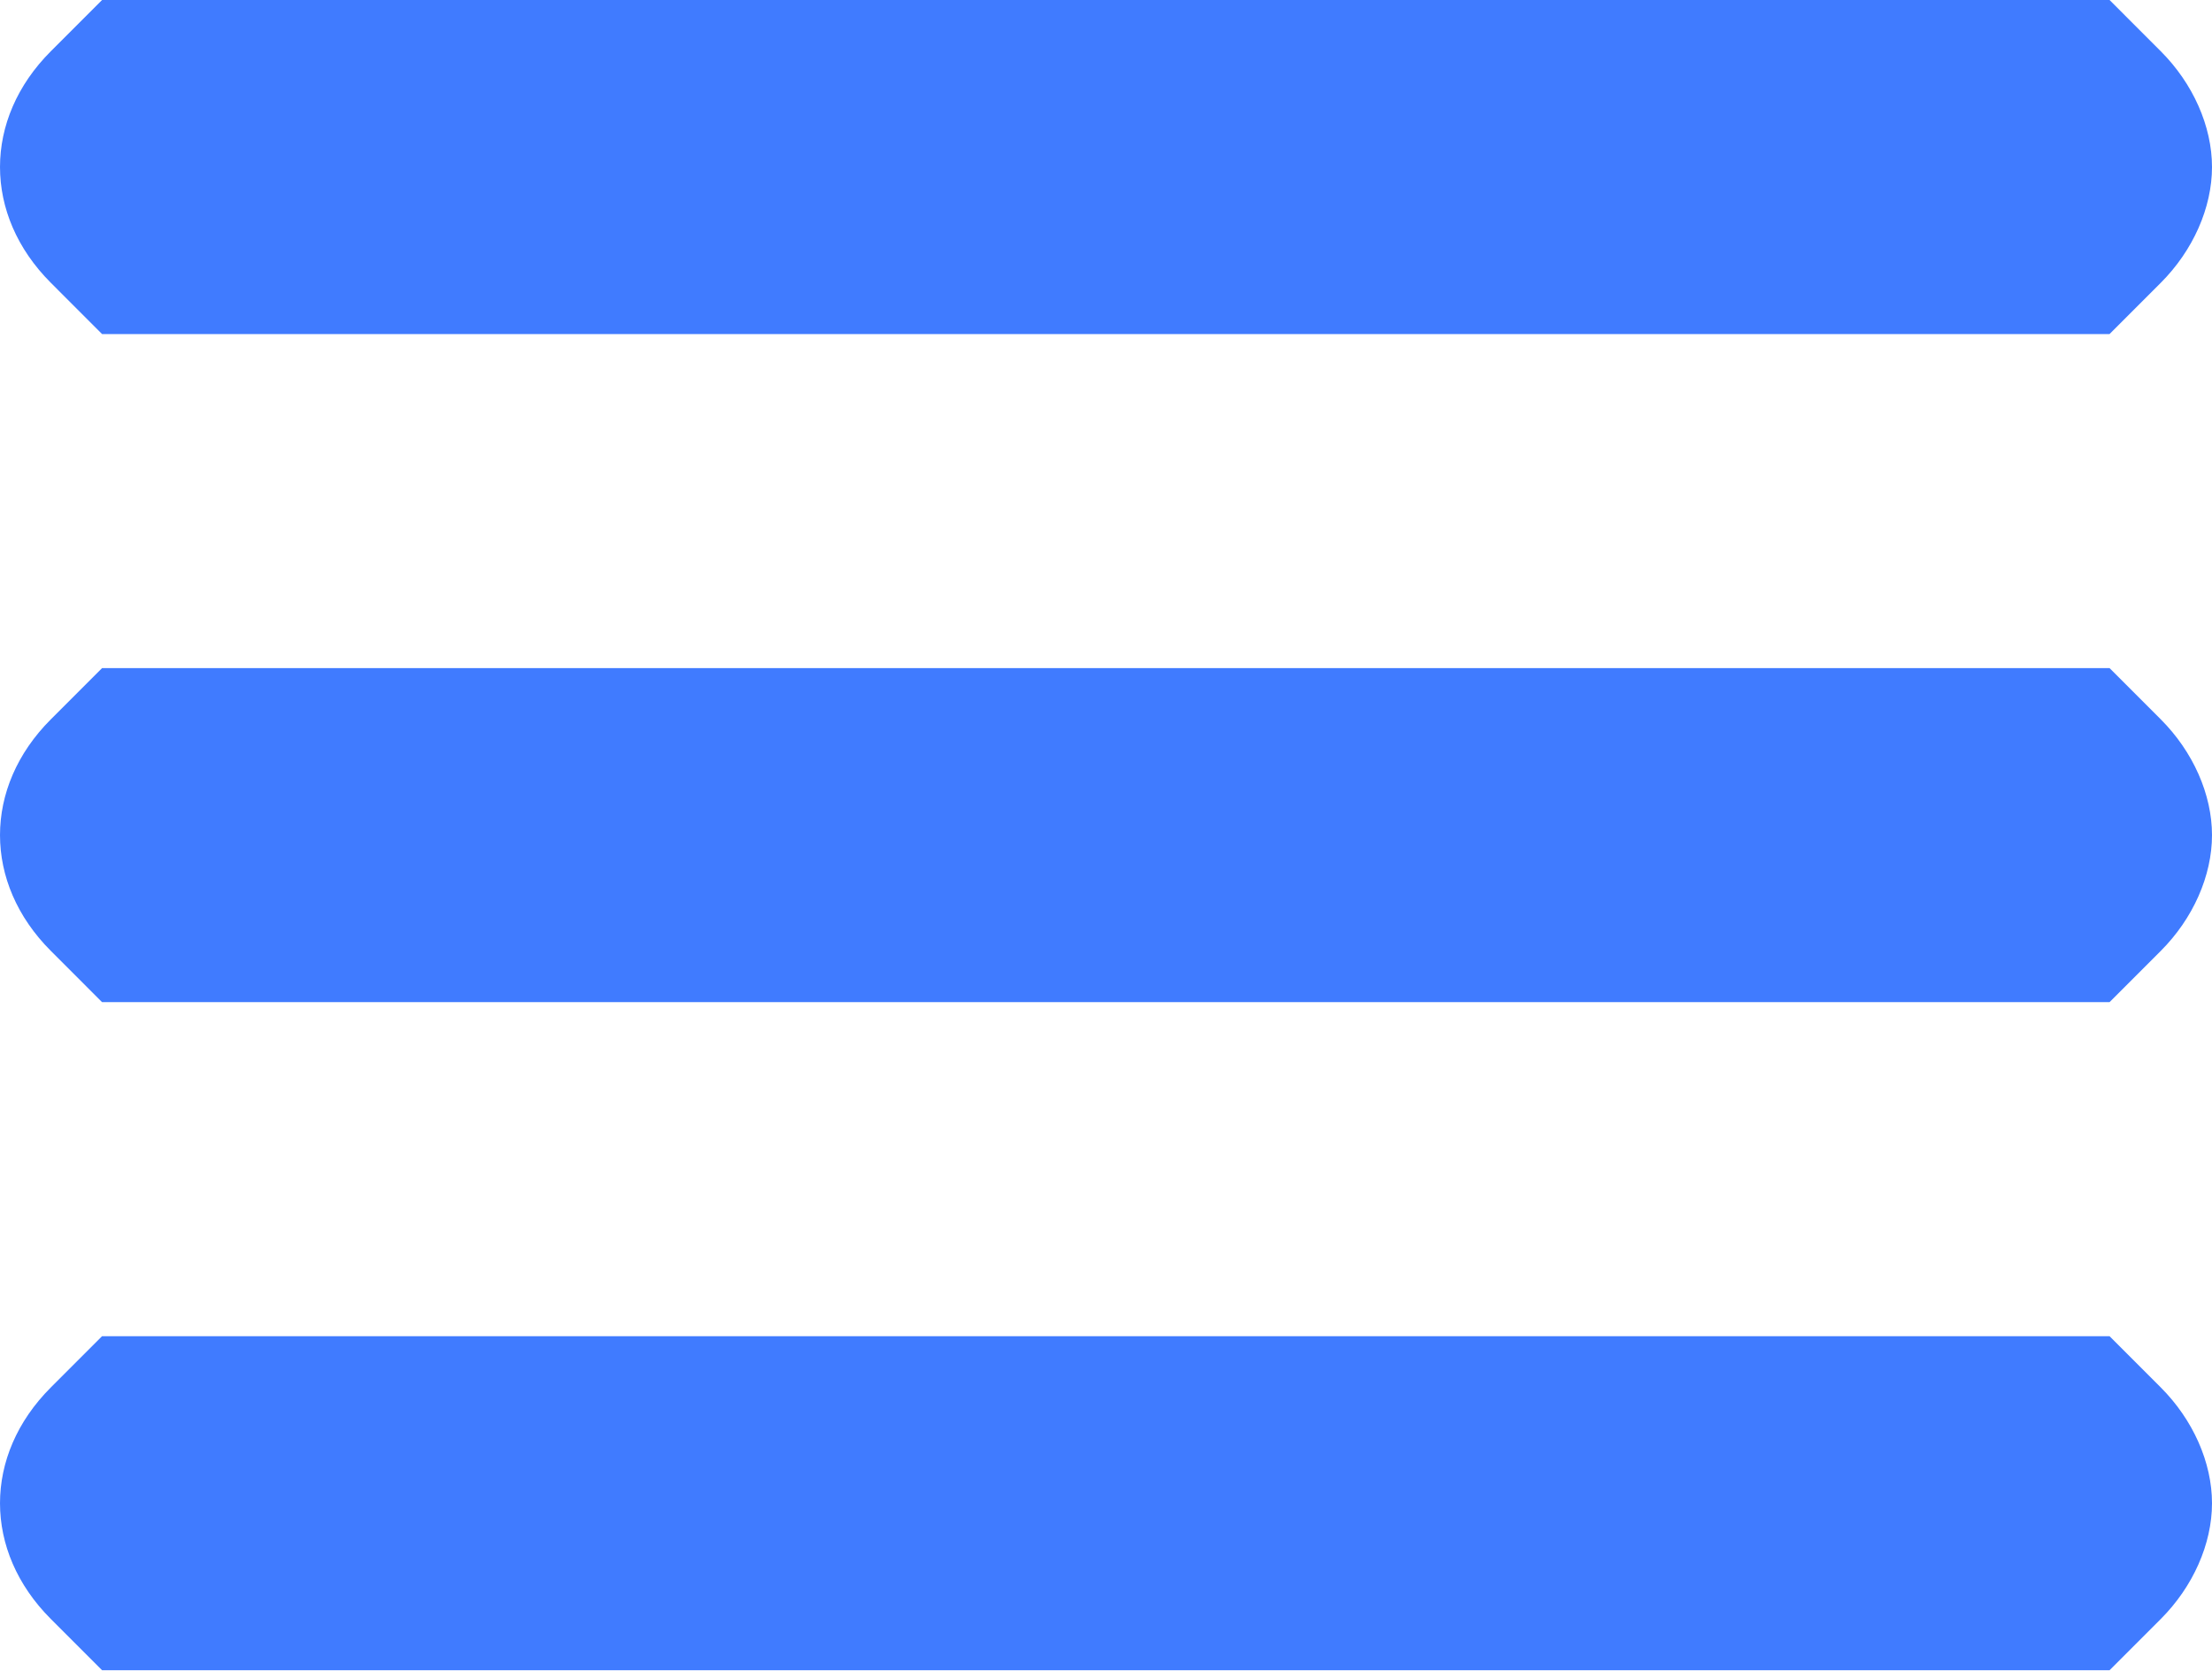
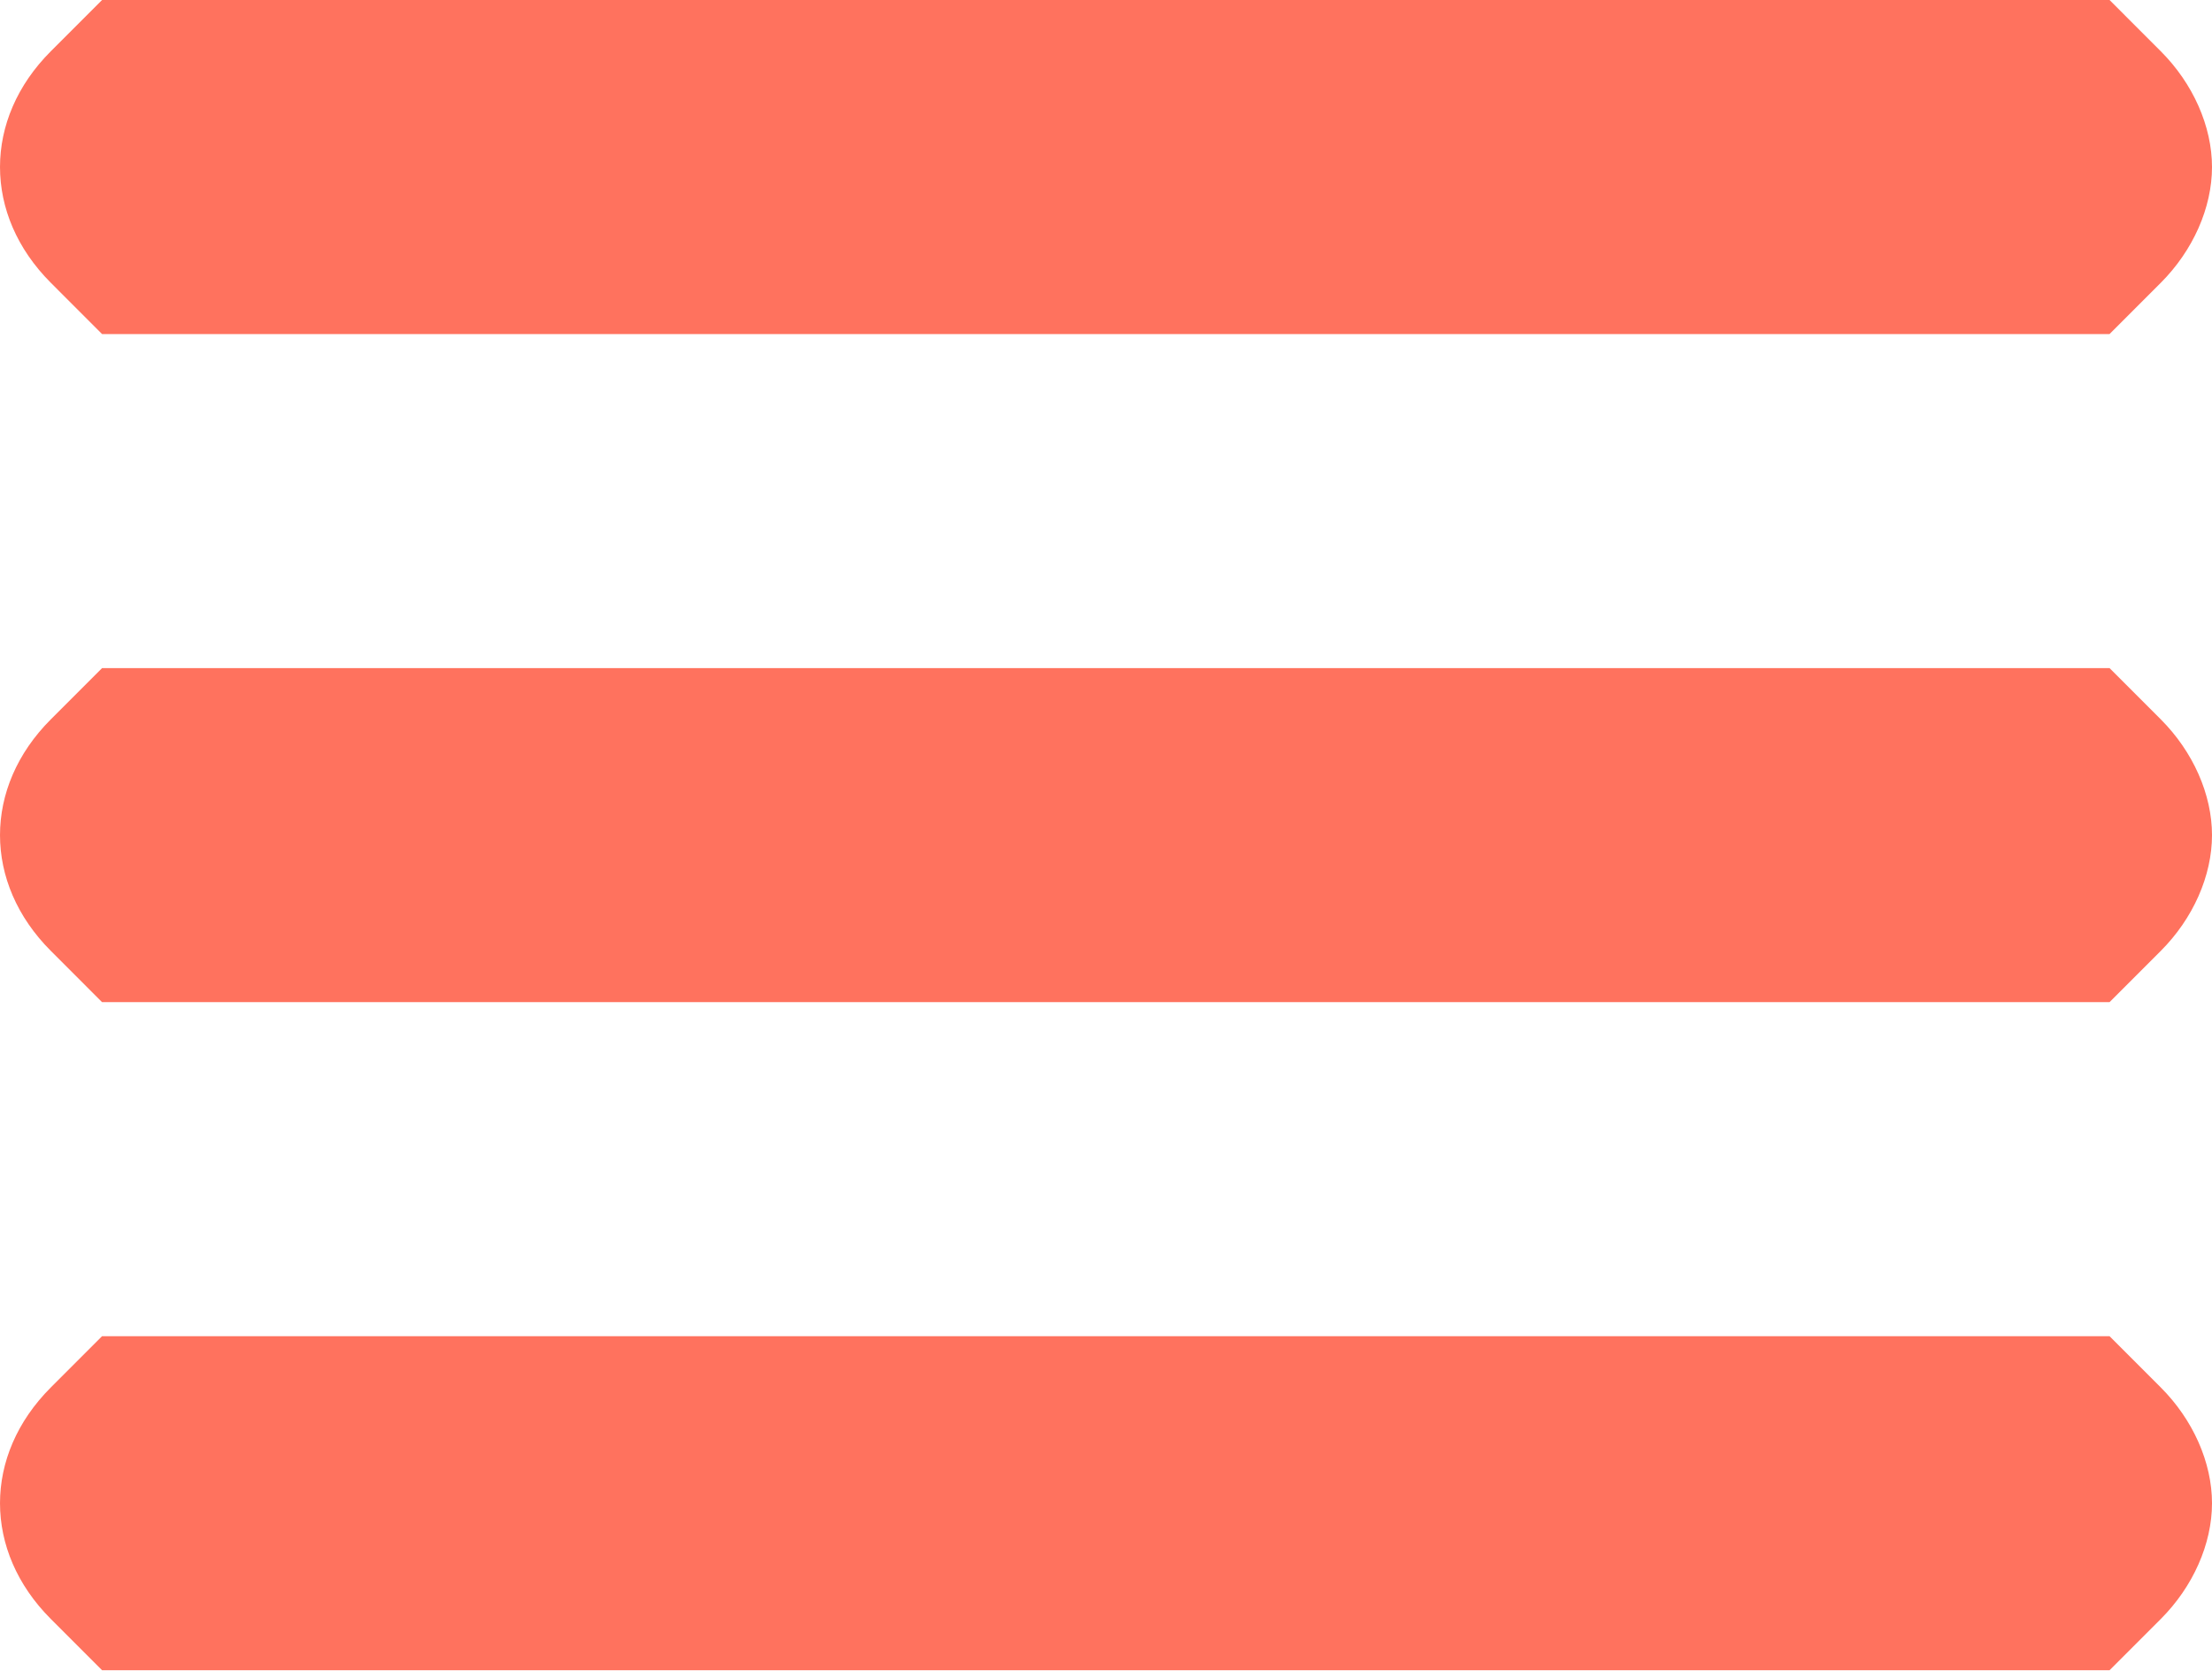
<svg xmlns="http://www.w3.org/2000/svg" width="133.85mm" height="101.037mm" viewBox="0 0 133.85 101.037" version="1.1" id="svg5" xml:space="preserve">
  <defs id="defs2" />
  <g id="layer1">
-     <path style="fill:#407bff;stroke-width:1;fill-opacity:1" d="m 3.076,97.937 c -4.101,-4.101 -4.101,-9.906 0,-14.007 l 3.1,-3.1 H 66.913 127.65 l 3.1,3.1 c 1.954,1.954 3.1,4.543 3.1,7.004 0,2.461 -1.146,5.05 -3.1,7.004 l -3.1,3.1 H 66.913 6.176 Z m 0,-40.415 c -4.101,-4.101 -4.101,-9.906 0,-14.007 l 3.1,-3.1 H 66.913 127.65 l 3.1,3.1 c 1.954,1.954 3.1,4.543 3.1,7.004 0,2.461 -1.146,5.05 -3.1,7.004 l -3.1,3.1 H 66.913 6.176 Z m 0,-40.415 c -4.101,-4.101 -4.101,-9.906 0,-14.007 L 6.176,0 H 66.913 127.65 l 3.1,3.1 c 1.954,1.954 3.1,4.543 3.1,7.004 0,2.461 -1.146,5.05 -3.1,7.004 l -3.1,3.1 H 66.913 6.176 Z" id="path8977" />
+     <path style="fill:#ff725e;stroke-width:1;fill-opacity:1" d="m 3.076,97.937 c -4.101,-4.101 -4.101,-9.906 0,-14.007 l 3.1,-3.1 H 66.913 127.65 l 3.1,3.1 c 1.954,1.954 3.1,4.543 3.1,7.004 0,2.461 -1.146,5.05 -3.1,7.004 l -3.1,3.1 H 66.913 6.176 Z m 0,-40.415 c -4.101,-4.101 -4.101,-9.906 0,-14.007 l 3.1,-3.1 H 66.913 127.65 l 3.1,3.1 c 1.954,1.954 3.1,4.543 3.1,7.004 0,2.461 -1.146,5.05 -3.1,7.004 l -3.1,3.1 H 66.913 6.176 Z m 0,-40.415 c -4.101,-4.101 -4.101,-9.906 0,-14.007 L 6.176,0 H 66.913 127.65 l 3.1,3.1 c 1.954,1.954 3.1,4.543 3.1,7.004 0,2.461 -1.146,5.05 -3.1,7.004 l -3.1,3.1 H 66.913 6.176 Z" id="path8977" />
  </g>
</svg>
